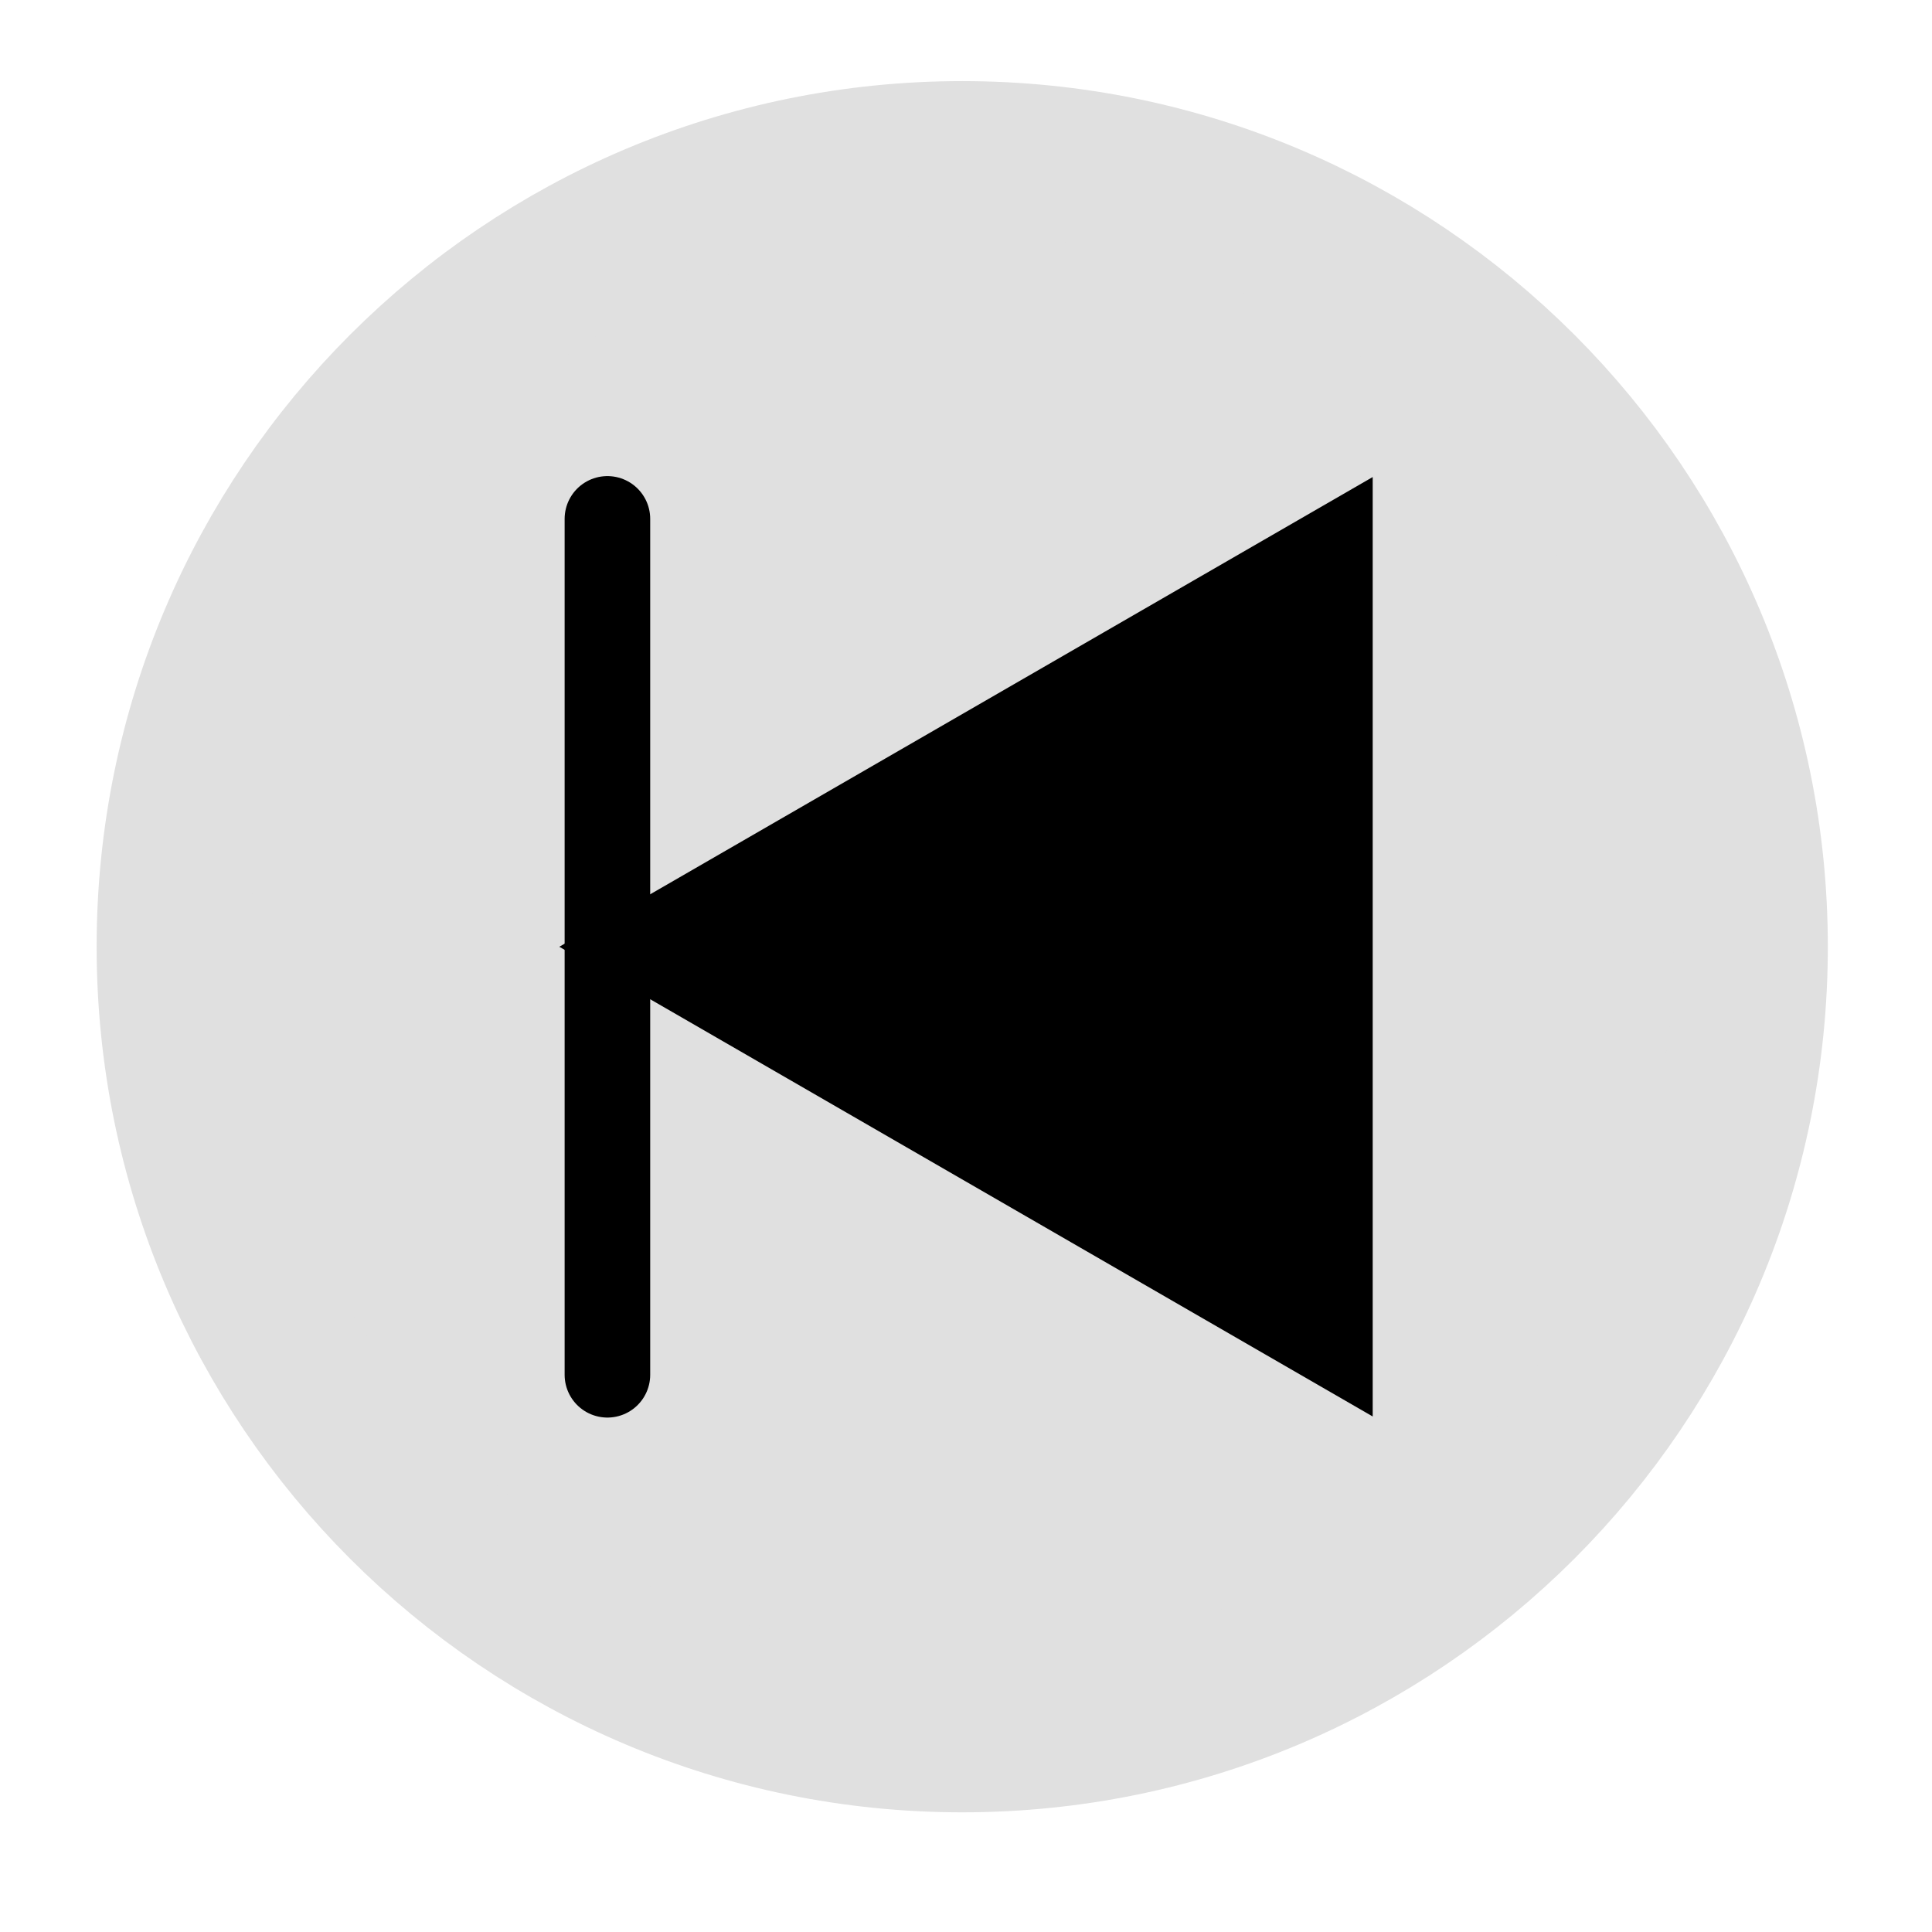
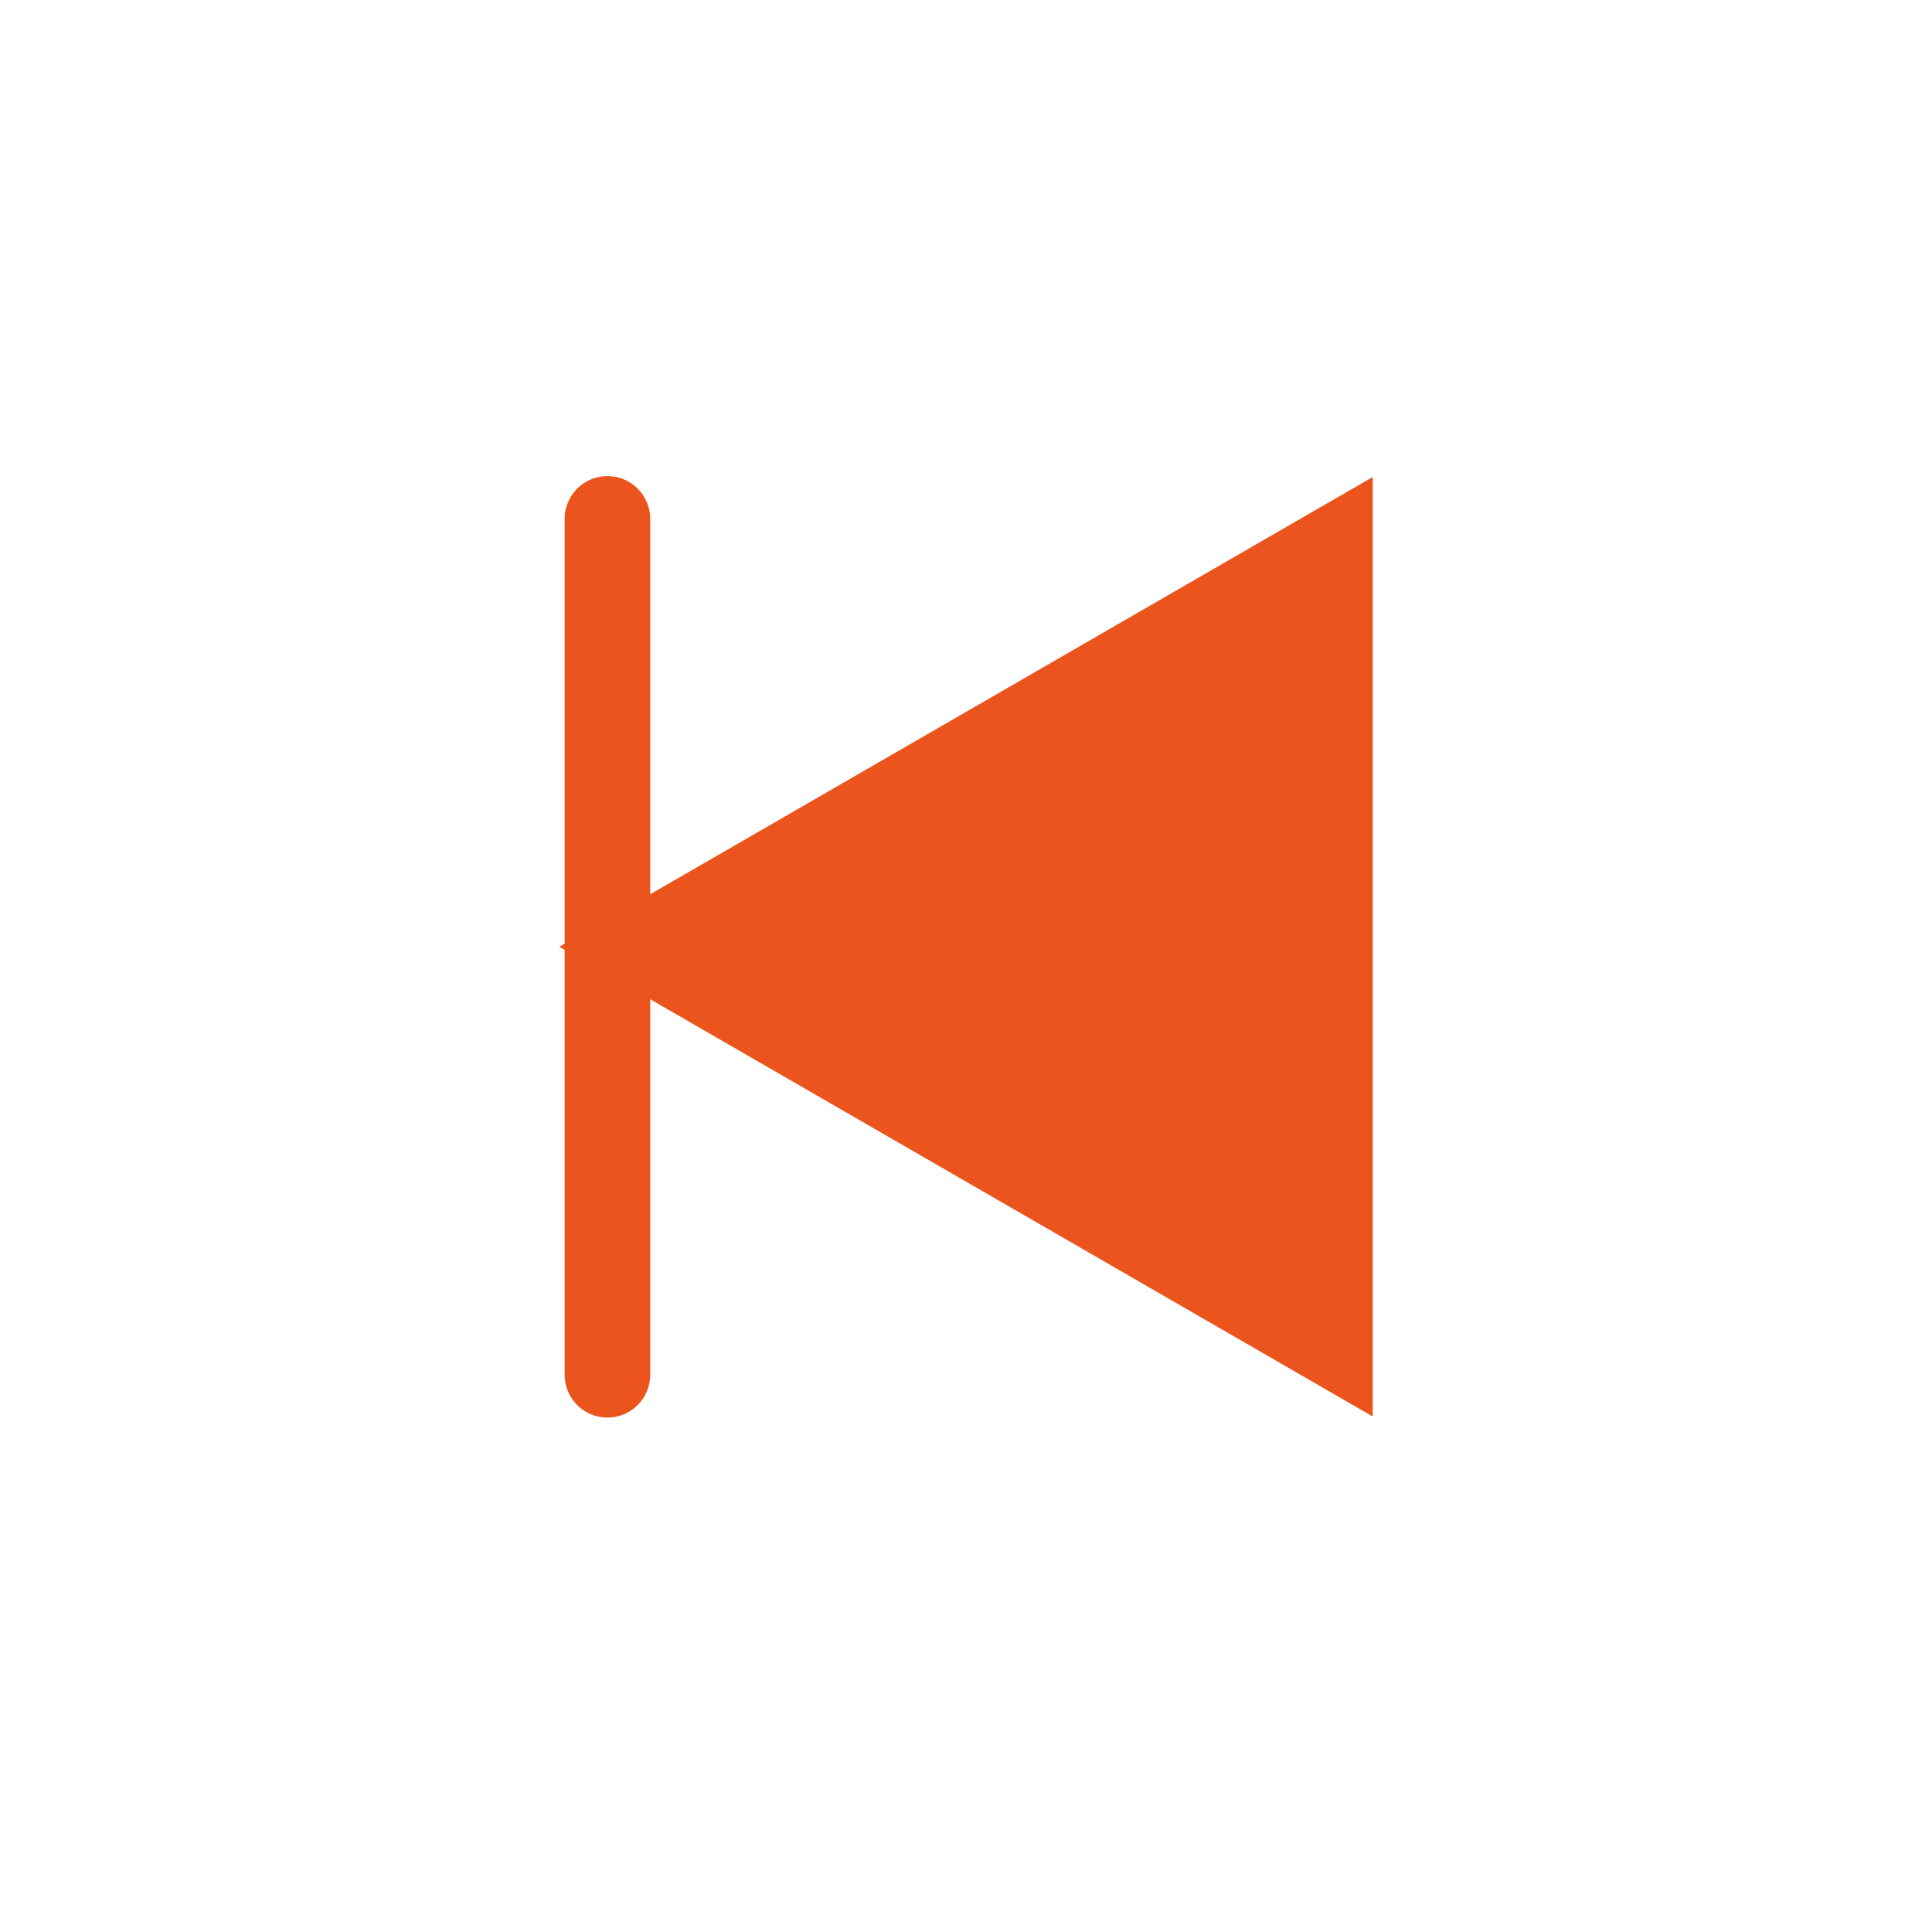
<svg xmlns="http://www.w3.org/2000/svg" width="32" height="32" viewBox="0 0 8.467 8.467" version="1.1" id="svg1">
  <defs id="defs1">
    <linearGradient id="swatch2">
      <stop style="stop-color:#eb541c;stop-opacity:1;" offset="0" id="stop2" />
    </linearGradient>
  </defs>
  <g id="layer1">
    <text xml:space="preserve" style="font-style:normal;font-variant:normal;font-weight:normal;font-stretch:normal;font-size:3.175px;font-family:'Californian FB';-inkscape-font-specification:'Californian FB';text-align:start;writing-mode:lr-tb;direction:ltr;text-anchor:start;fill:#eb541c;fill-opacity:1;stroke:#eb541c;stroke-width:0.265;stroke-linecap:square;stroke-dasharray:none;stroke-opacity:1" x="0.13" y="-2.117" id="text3">
      <tspan id="tspan3" style="font-style:normal;font-variant:normal;font-weight:normal;font-stretch:normal;font-family:'Californian FB';-inkscape-font-specification:'Californian FB';stroke-width:0.265" x="0.13" y="-2.117" />
    </text>
-     <circle style="fill:#e0e0e0;fill-opacity:1;stroke:#e0e0e0;stroke-width:0.675;stroke-linecap:square;stroke-linejoin:round;stroke-dasharray:none;stroke-opacity:1;paint-order:normal" id="path64" transform="rotate(-90)" cx="-4.149" cy="4.217" r="3.456" />
-     <path style="fill:#000000;fill-opacity:1;stroke:#000000;stroke-width:0.449;stroke-linecap:round;stroke-linejoin:miter;stroke-miterlimit:4;stroke-dasharray:none;stroke-opacity:1;paint-order:normal" id="path81" d="m 2.117,3.704 2.381,-1.375 -1e-7,2.75 z" transform="matrix(1.167049,0,0,1.167049,0.5044859,-0.1735738)" />
-     <path style="fill:#000000;fill-opacity:1;stroke:#000000;stroke-width:0.375;stroke-linecap:round;stroke-linejoin:miter;stroke-miterlimit:4;stroke-dasharray:none;stroke-opacity:1;paint-order:normal" d="M 2.662,2.274 V 6.025" id="path82" />
+     <circle style="fill:#363636;fill-opacity:0;stroke:#363636;stroke-width:0.675;stroke-linecap:square;stroke-linejoin:round;stroke-dasharray:none;stroke-opacity:0;paint-order:normal" id="path64" transform="rotate(-90)" cx="-4.149" cy="4.217" r="3.456" />
+     <path style="fill:#eb541c;fill-opacity:1;stroke:#eb541c;stroke-width:0.449;stroke-linecap:round;stroke-linejoin:miter;stroke-miterlimit:4;stroke-dasharray:none;stroke-opacity:1;paint-order:normal" id="path81" d="m 2.117,3.704 2.381,-1.375 -1e-7,2.75 z" transform="matrix(1.167049,0,0,1.167049,0.5044859,-0.1735738)" />
+     <path style="fill:#000000;fill-opacity:1;stroke:#eb541c;stroke-width:0.375;stroke-linecap:round;stroke-linejoin:miter;stroke-miterlimit:4;stroke-dasharray:none;stroke-opacity:1;paint-order:normal" d="M 2.662,2.274 V 6.025" id="path82" />
  </g>
</svg>
